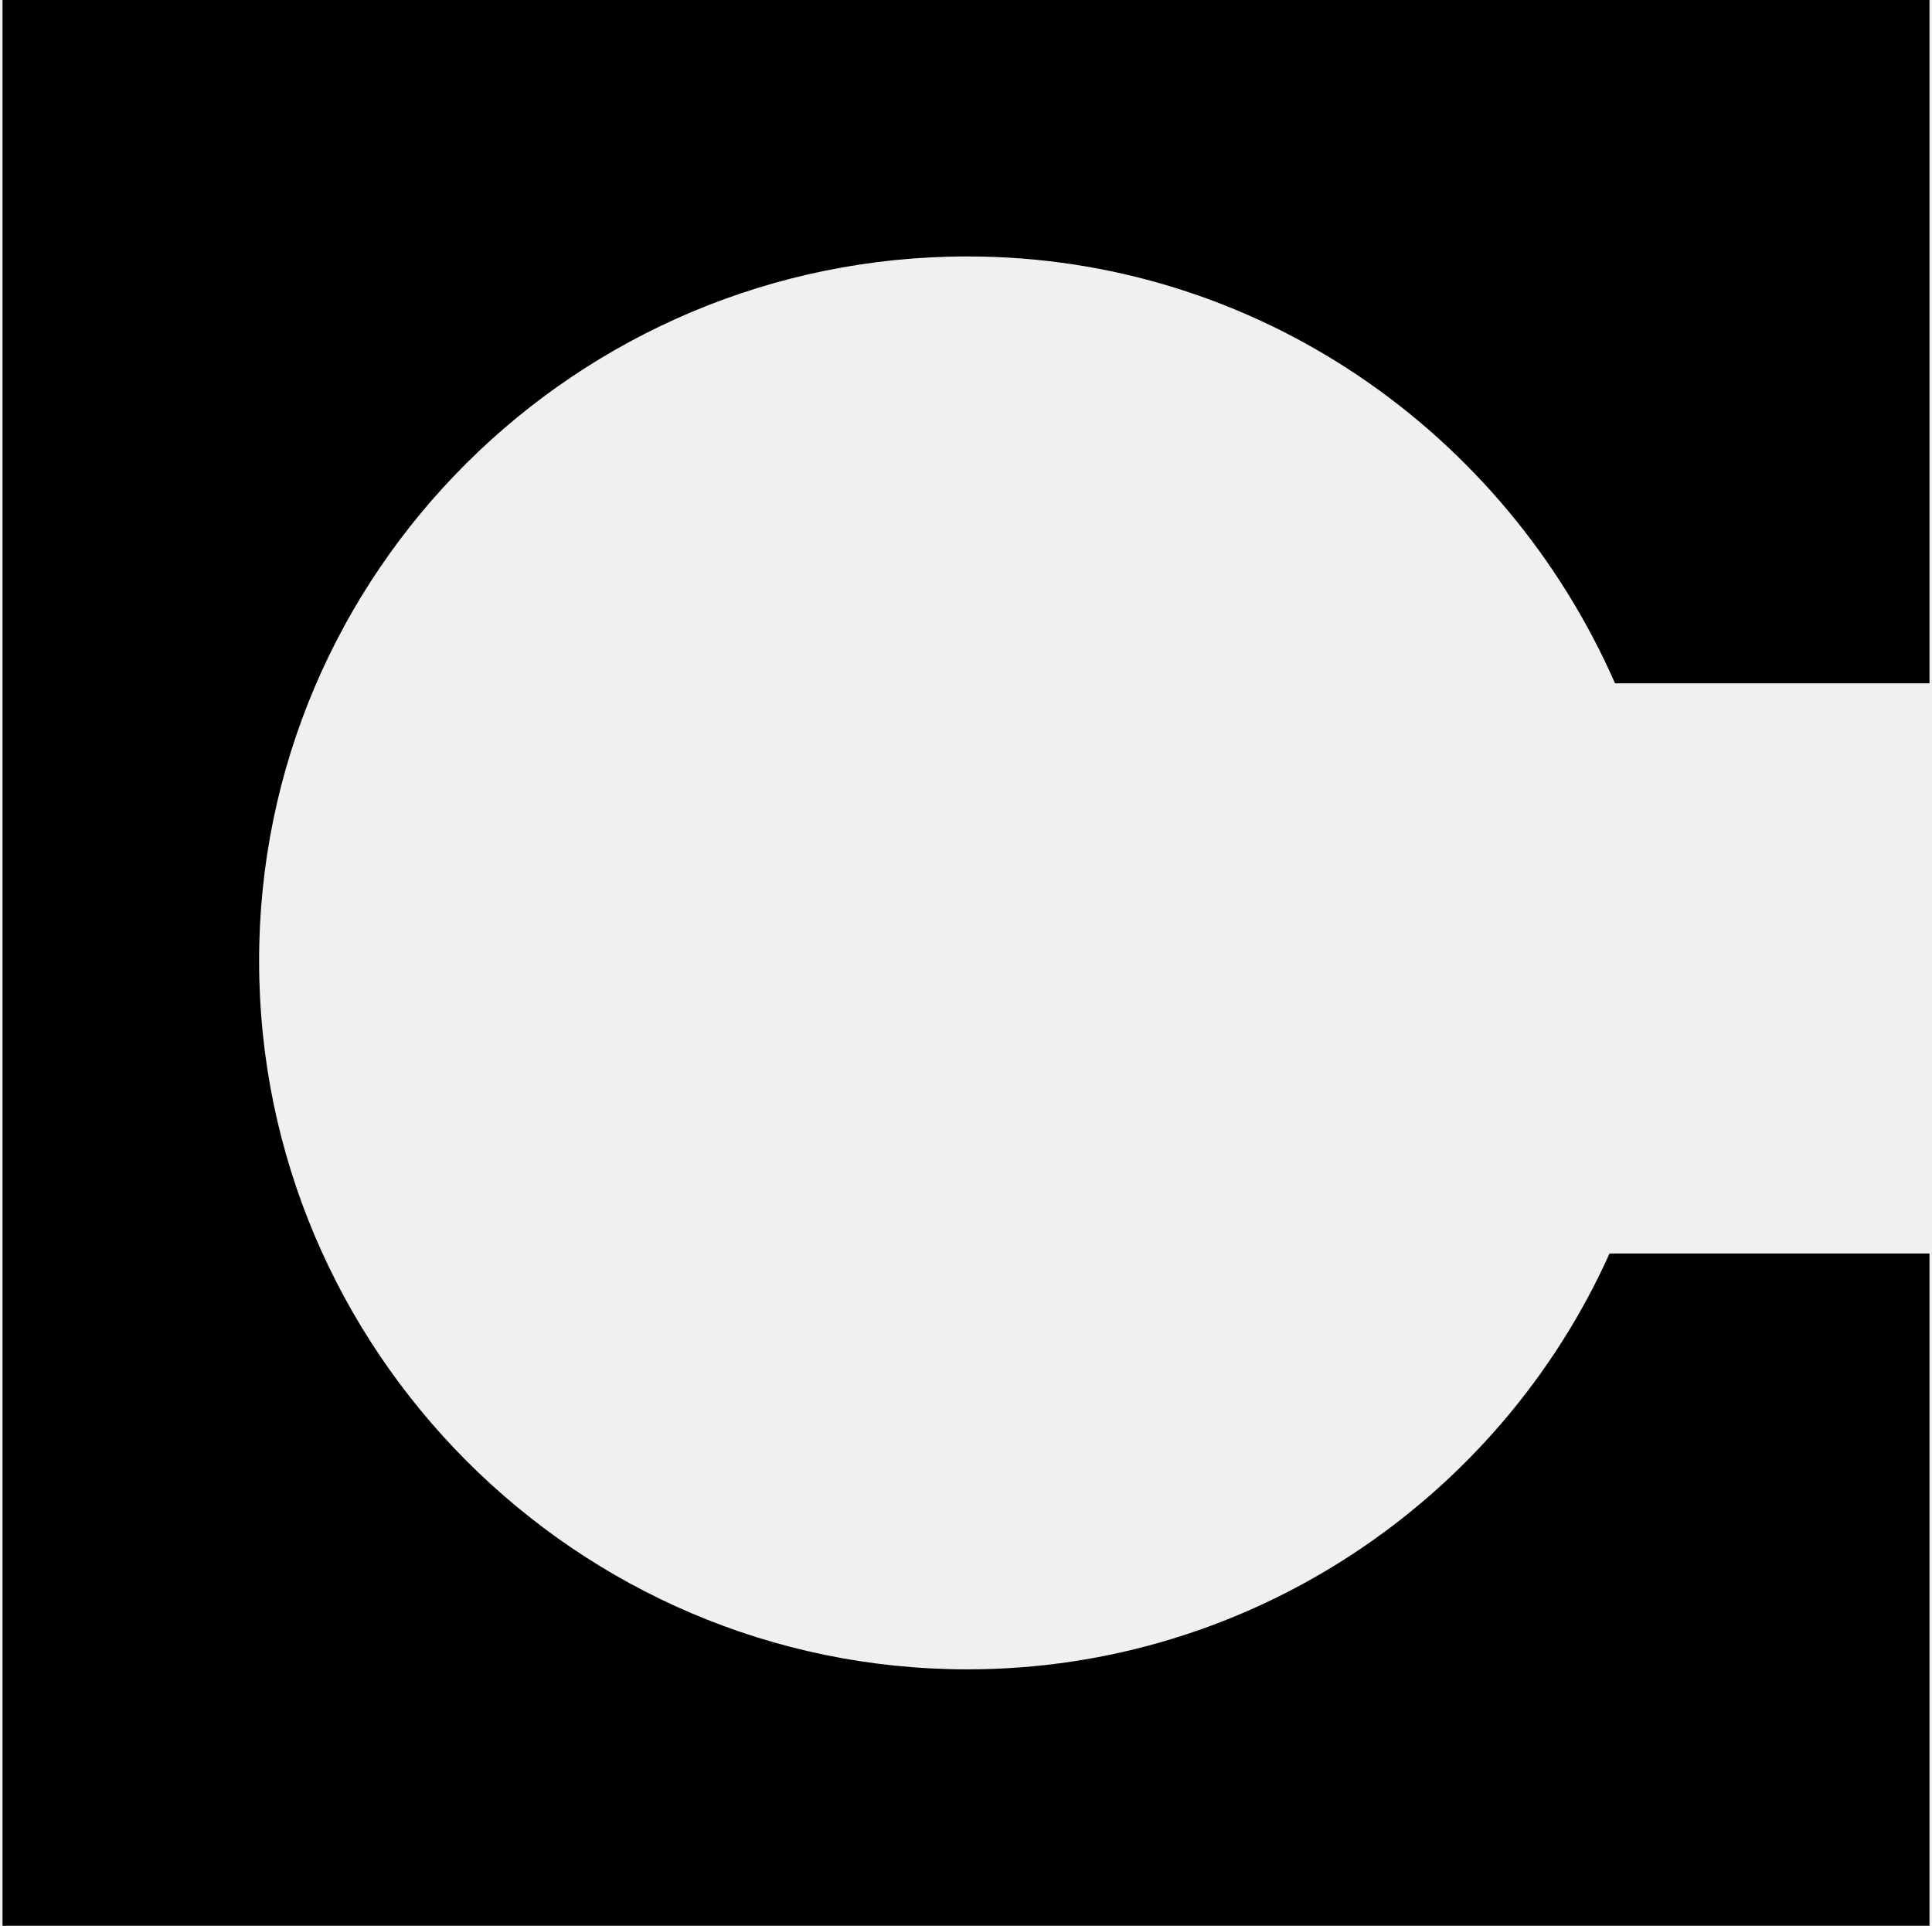
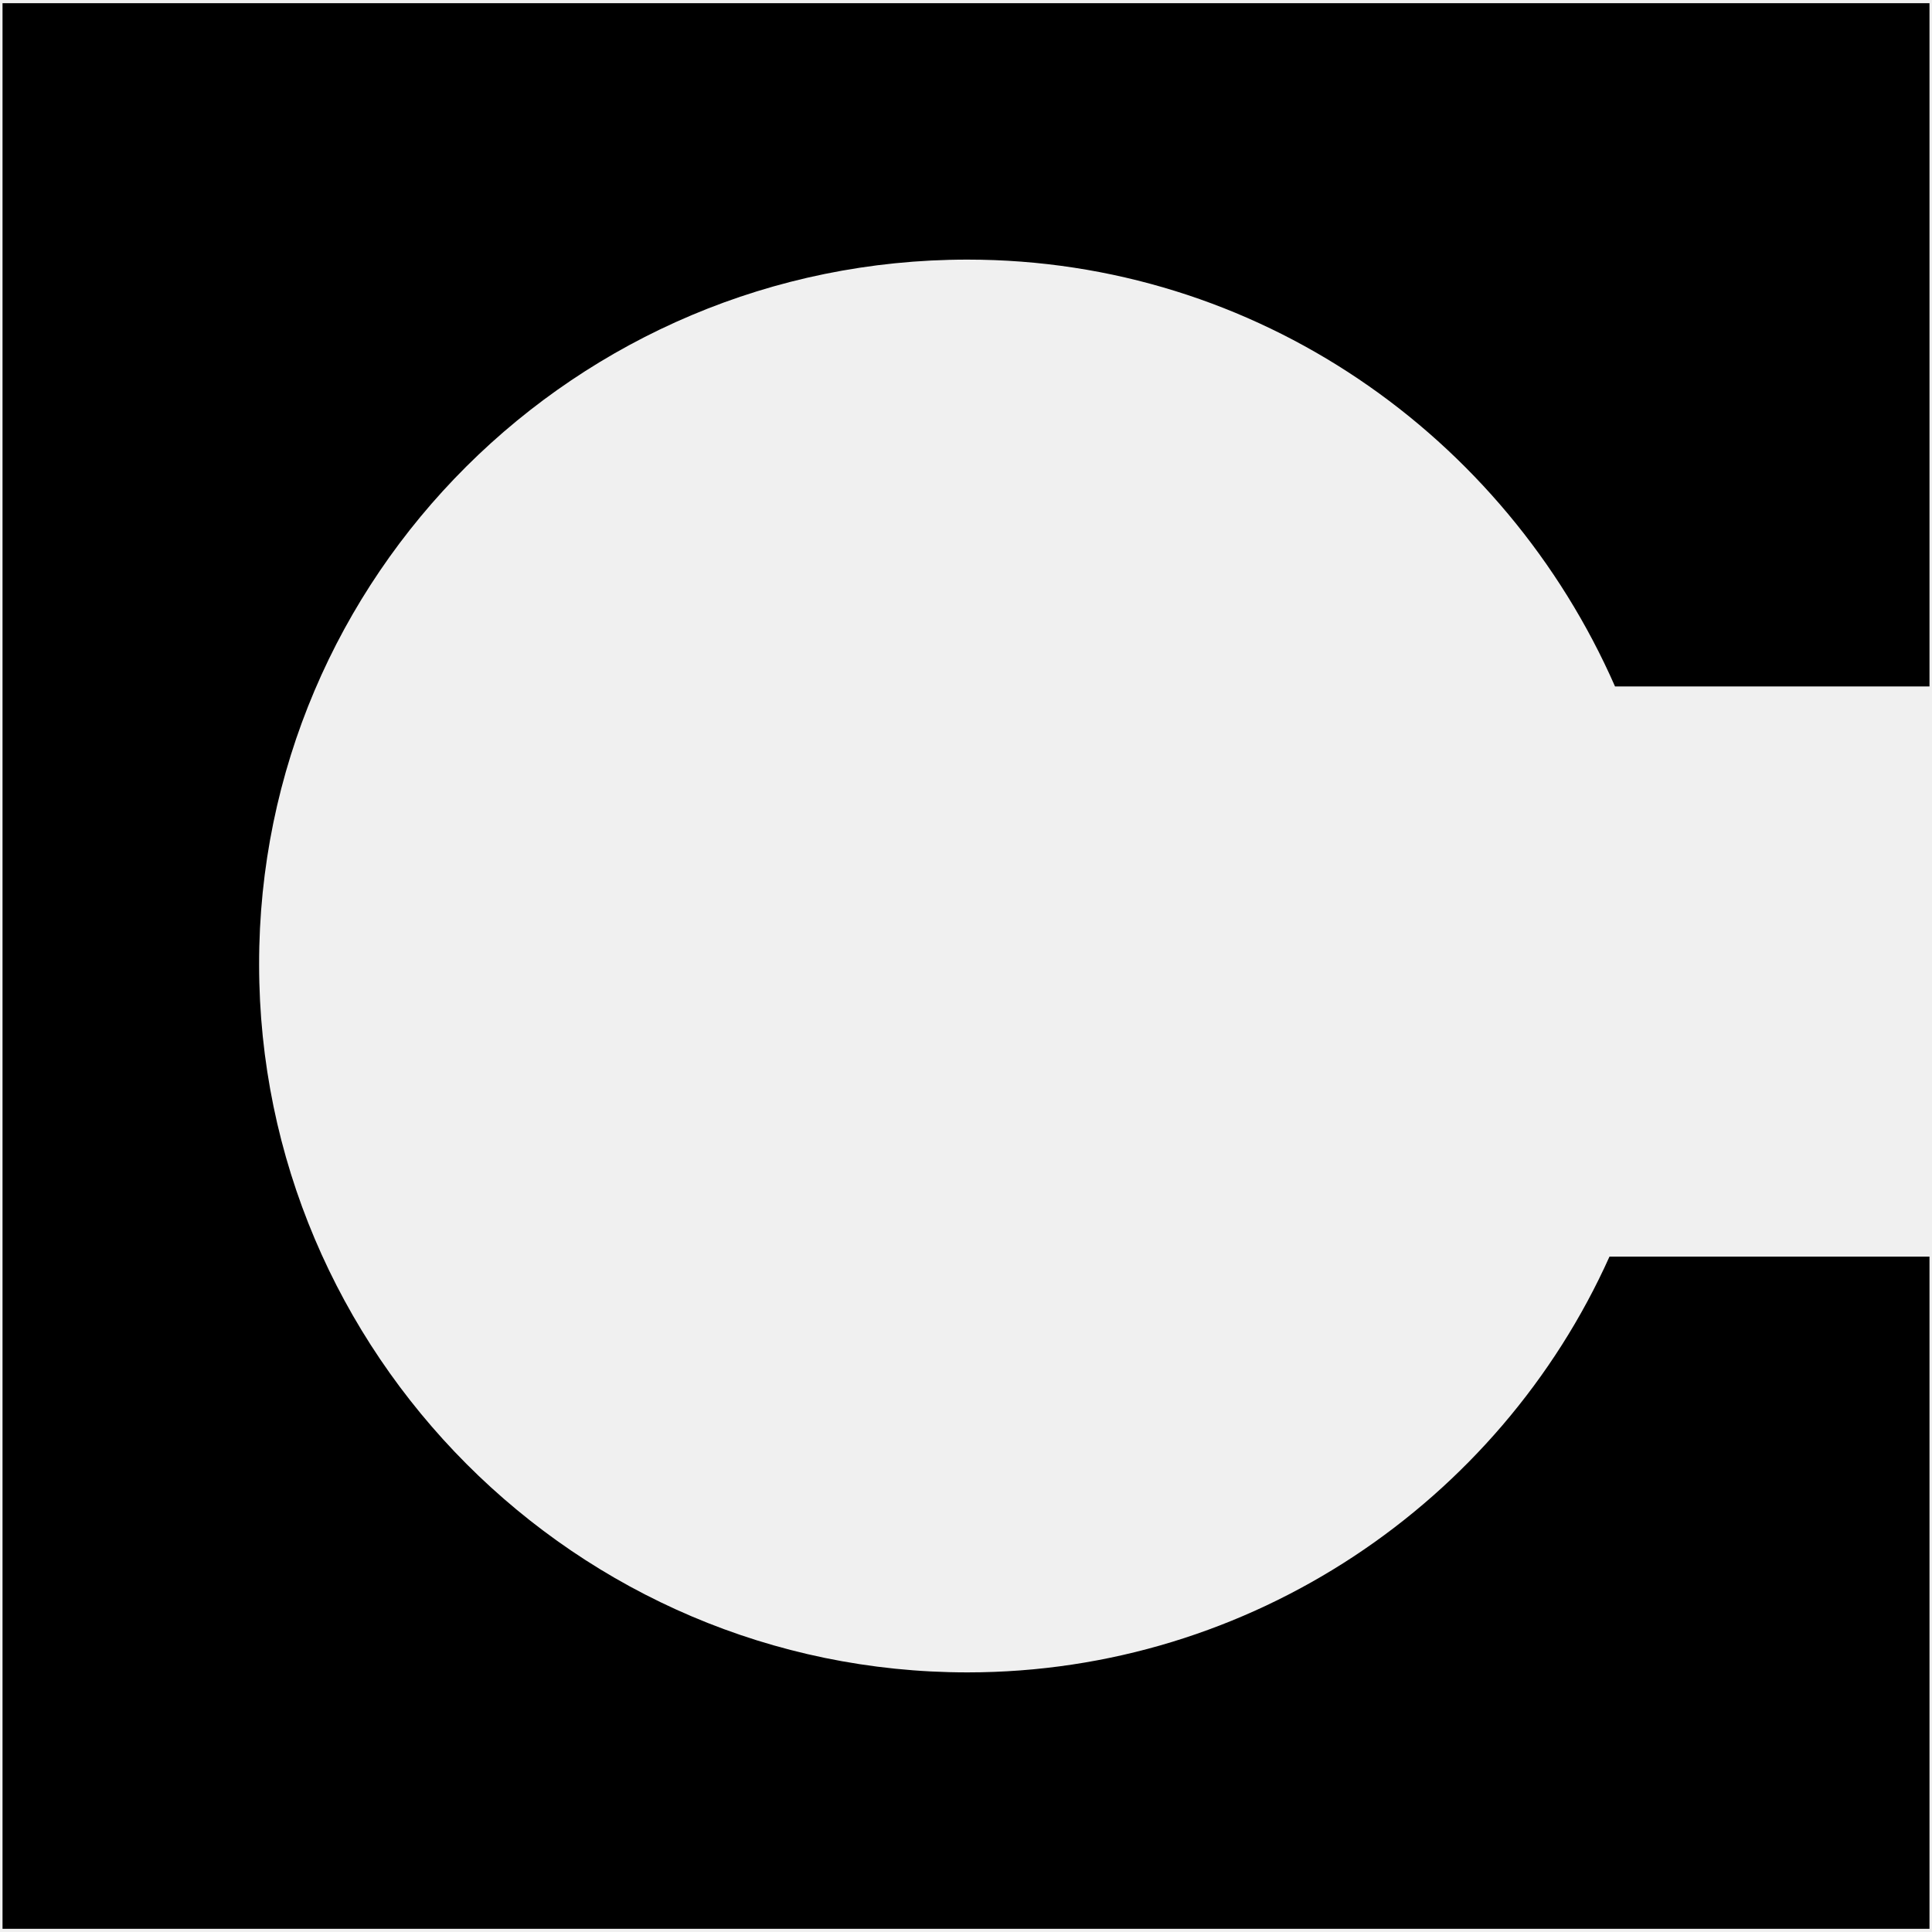
- <svg xmlns="http://www.w3.org/2000/svg" width="302" height="301" viewBox="0 0 302 301" fill="none">
-   <g clip-path="url(#clip0_215_9479)">
-     <path d="M301.607 0H0.394V301H301.607V195.925H251.588C234.365 234.277 195.593 260.919 151.236 260.919C90.05 260.919 40.503 210.936 40.503 150.264C40.424 89.593 90.05 40.081 151.236 40.081C196.458 40.081 235.23 67.588 252.453 106.804H301.607V0Z" fill="black" />
+ <svg xmlns="http://www.w3.org/2000/svg" width="1000" height="1000" viewBox="0 0 1000 1000" fill="none">
+   <g transform="translate(0, 1.655629) scale(3.311258)">
+     <g clip-path="url(#clip0_215_9479)">
+       <path d="M301.607 0H0.394V301H301.607V195.925H251.588C234.365 234.277 195.593 260.919 151.236 260.919C90.05 260.919 40.503 210.936 40.503 150.264C40.424 89.593 90.05 40.081 151.236 40.081C196.458 40.081 235.23 67.588 252.453 106.804H301.607V0Z" fill="black" />
+     </g>
+     <defs>
+       <clipPath id="clip0_215_9479">
+         <rect width="302" height="301" fill="white" />
+       </clipPath>
+     </defs>
  </g>
-   <defs>
-     <clipPath id="clip0_215_9479">
-       <rect width="302" height="301" fill="white" />
-     </clipPath>
-   </defs>
</svg>
